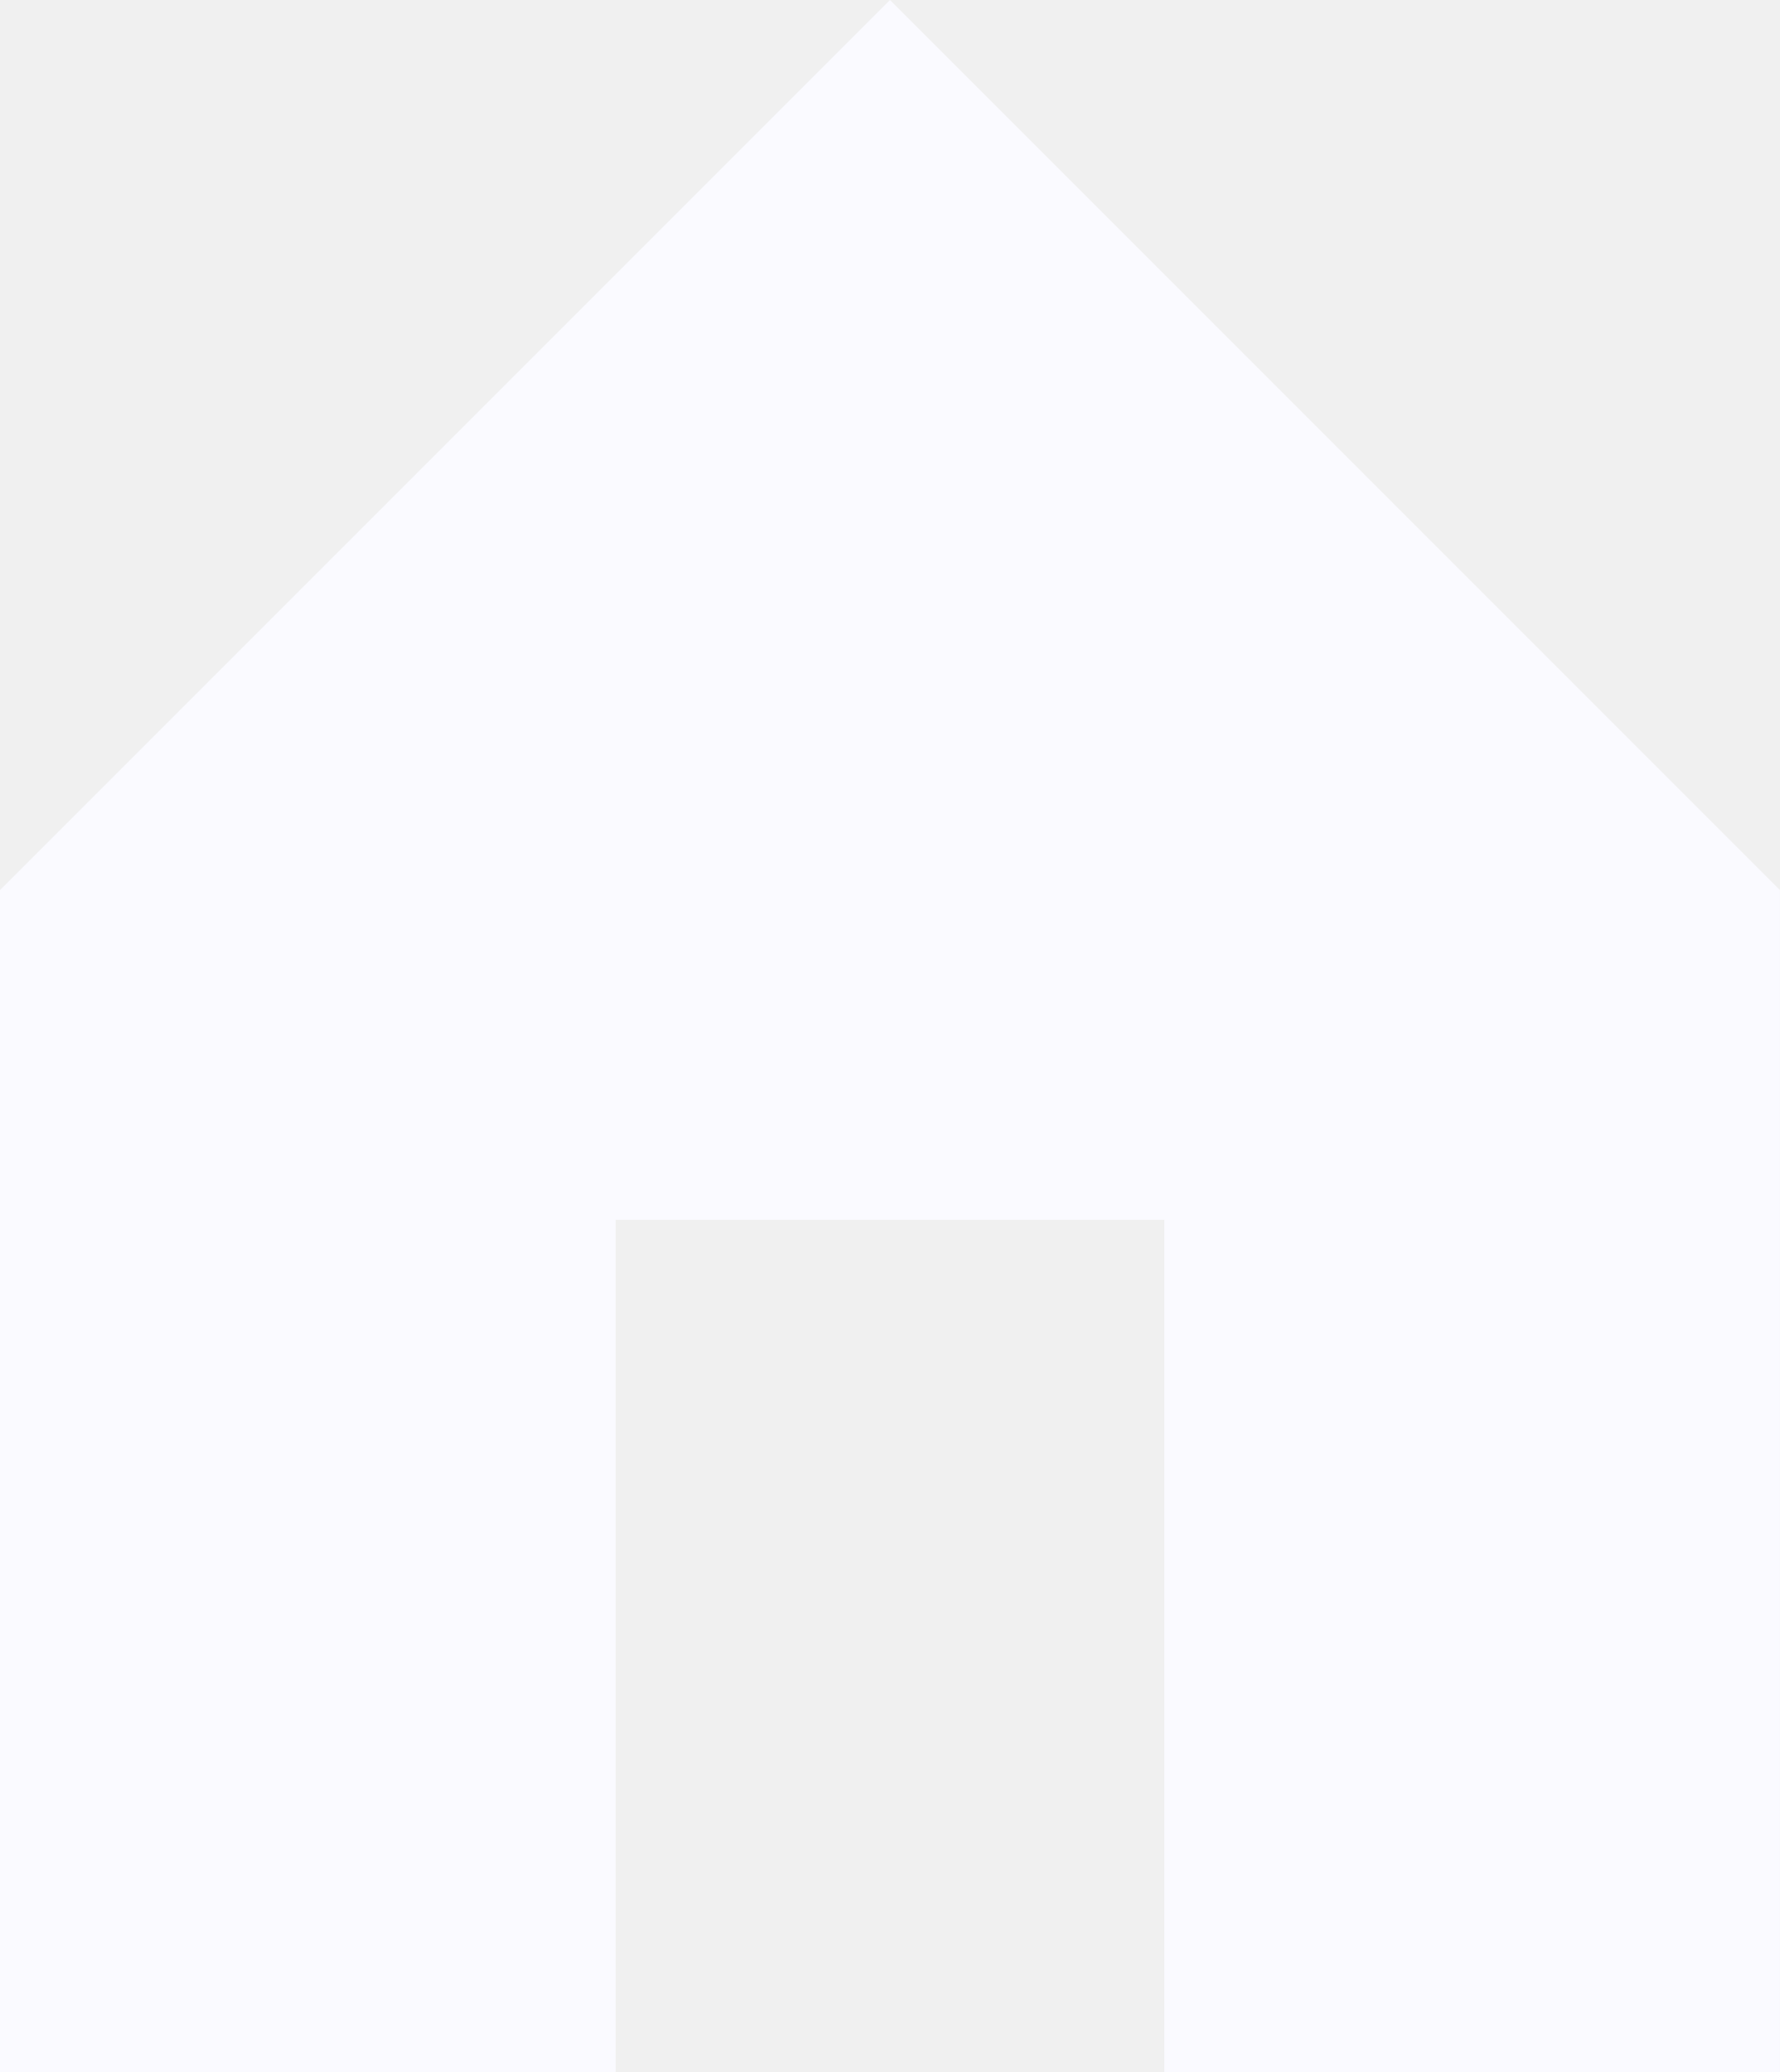
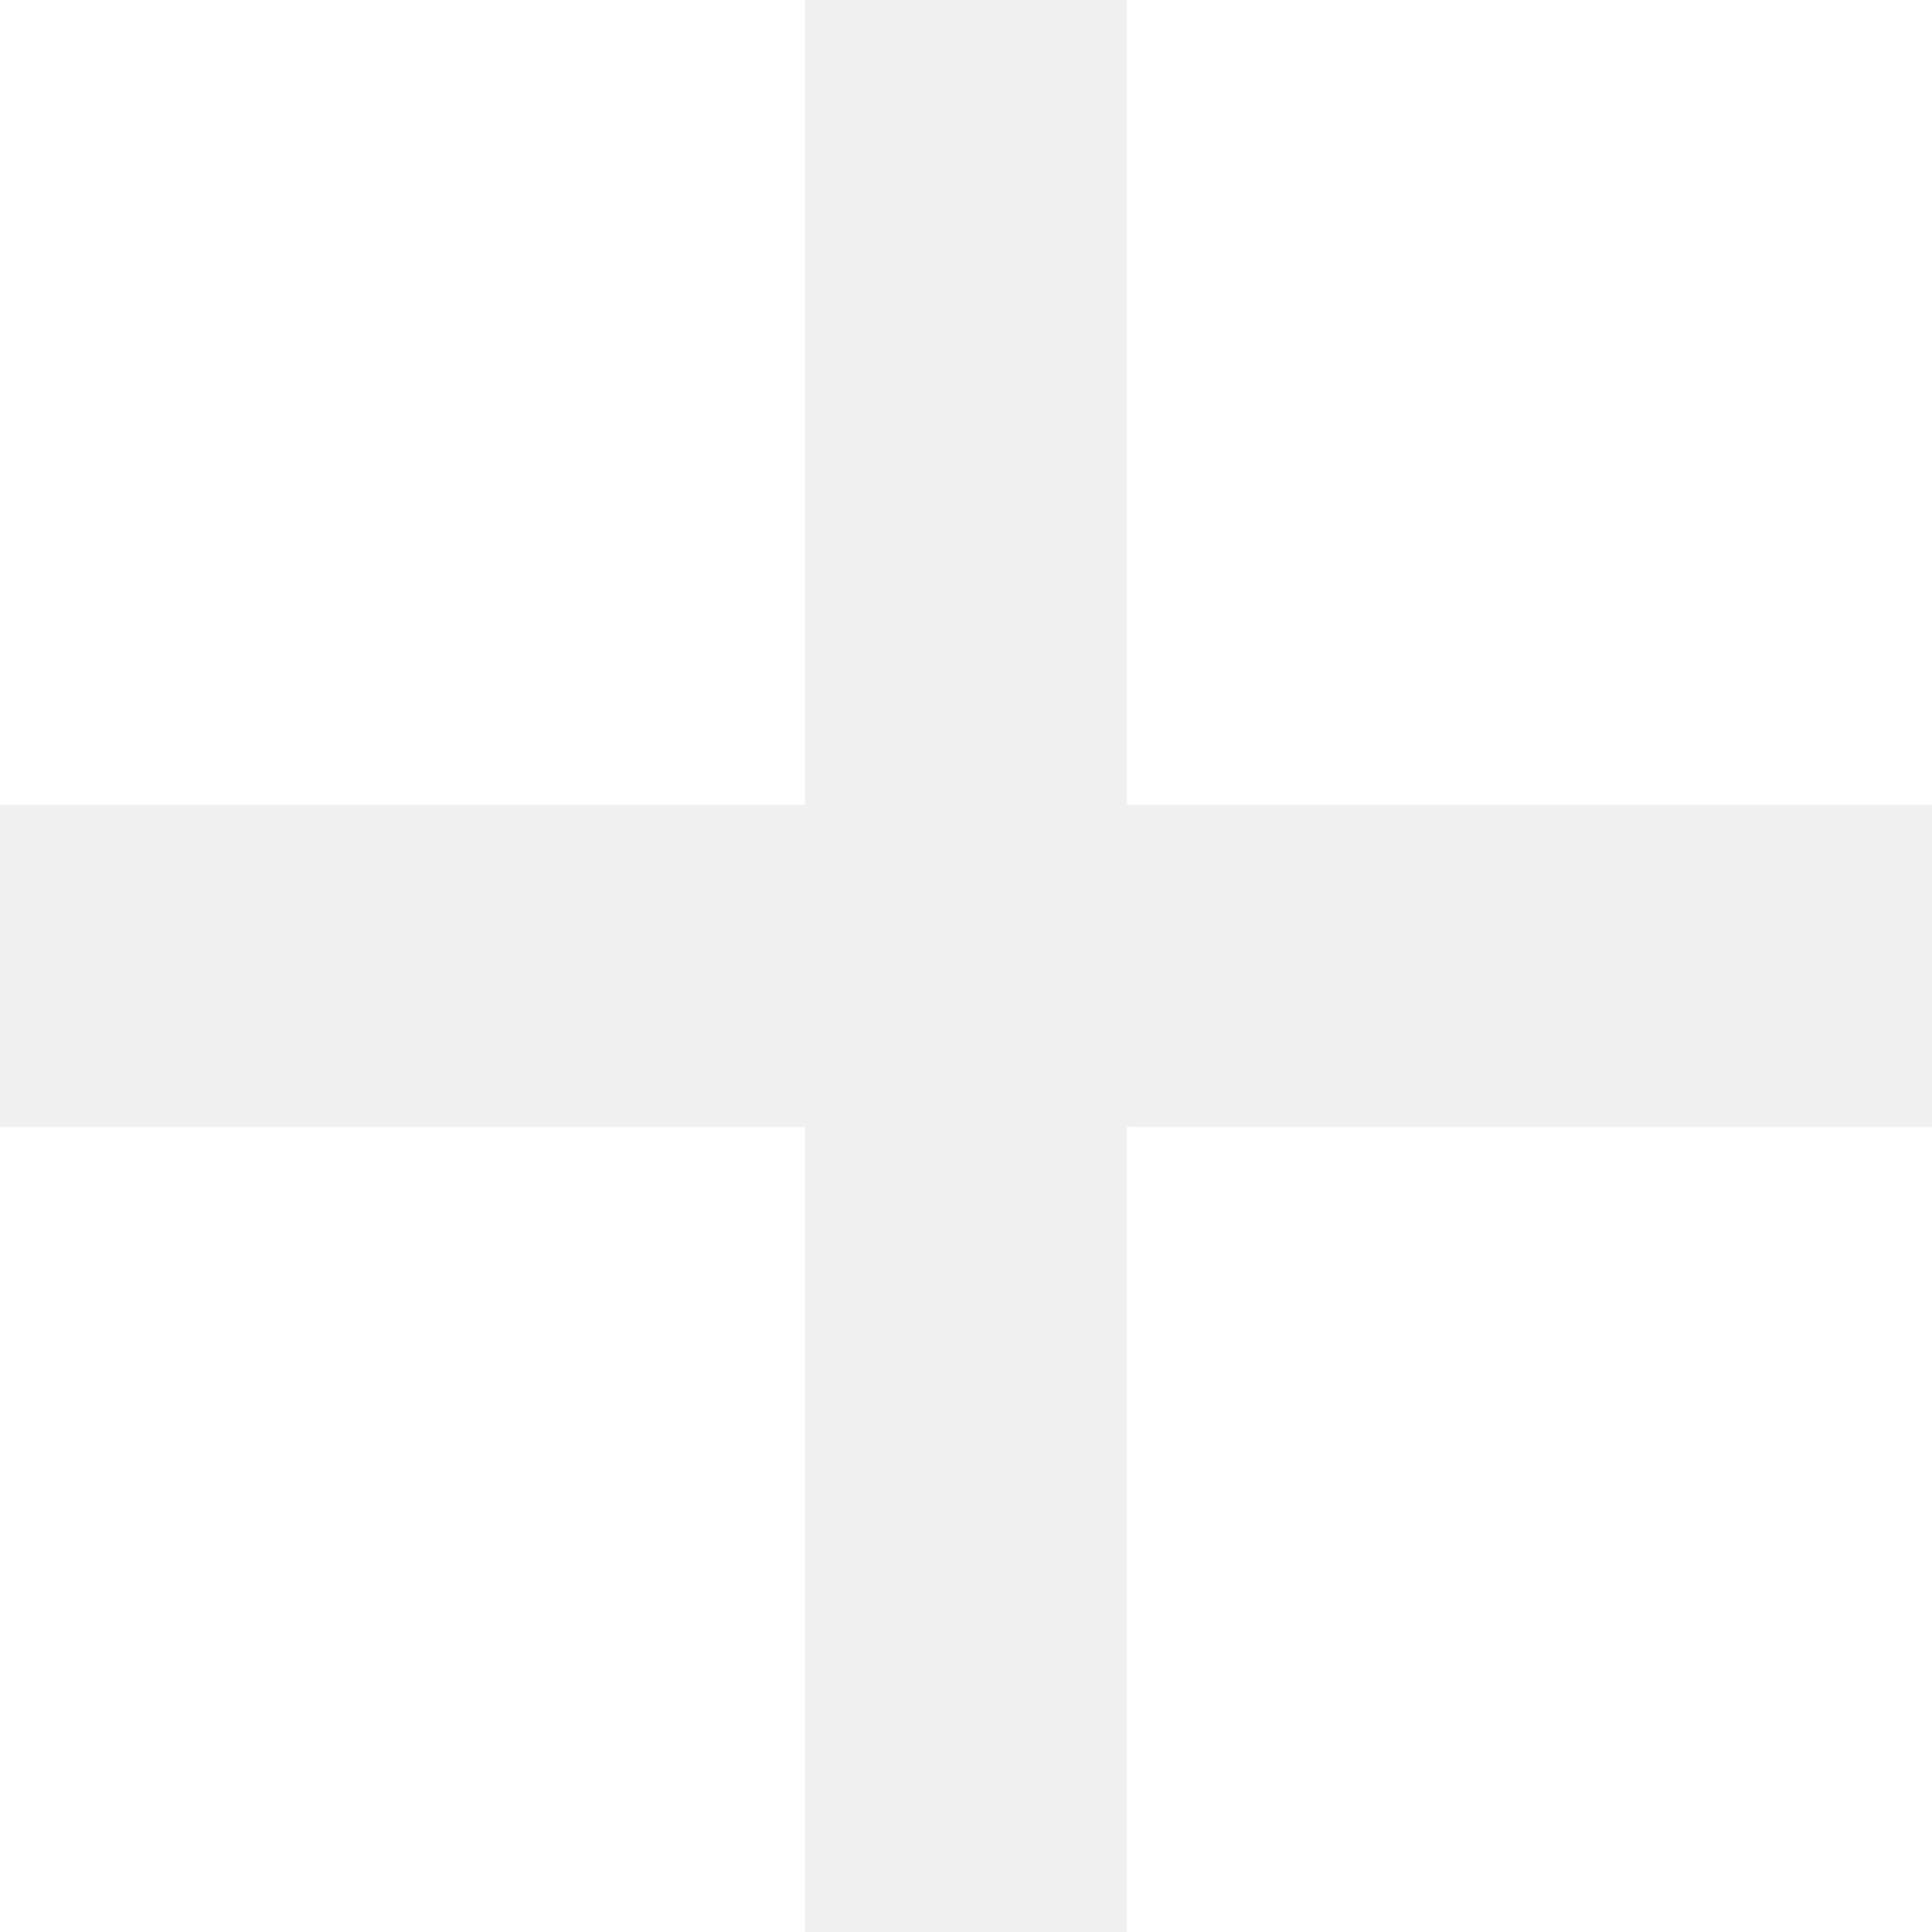
- <svg xmlns="http://www.w3.org/2000/svg" width="20.62" height="24" viewBox="0 0 20.62 24">
+ <svg xmlns="http://www.w3.org/2000/svg" width="24" height="24" viewBox="0 0 24 24">
  <defs>
-     <style>.a{fill:#fafaff;}</style>
+     <style>.a{fill:#fff;}</style>
  </defs>
-   <path class="a" d="M46.233,833.309l-10.31,10.31v13.69h7.132v-9.871h6.356v9.871h7.132v-13.69Z" transform="translate(-35.923 -833.309)" />
+   <g transform="translate(-277 -830)">
+     <rect class="a" width="10" height="10" transform="translate(277 830)" />
+     <rect class="a" width="10" height="10" transform="translate(277 844)" />
+     <rect class="a" width="10" height="10" transform="translate(291 830)" />
+     <rect class="a" width="10" height="10" transform="translate(291 844)" />
+   </g>
</svg>
